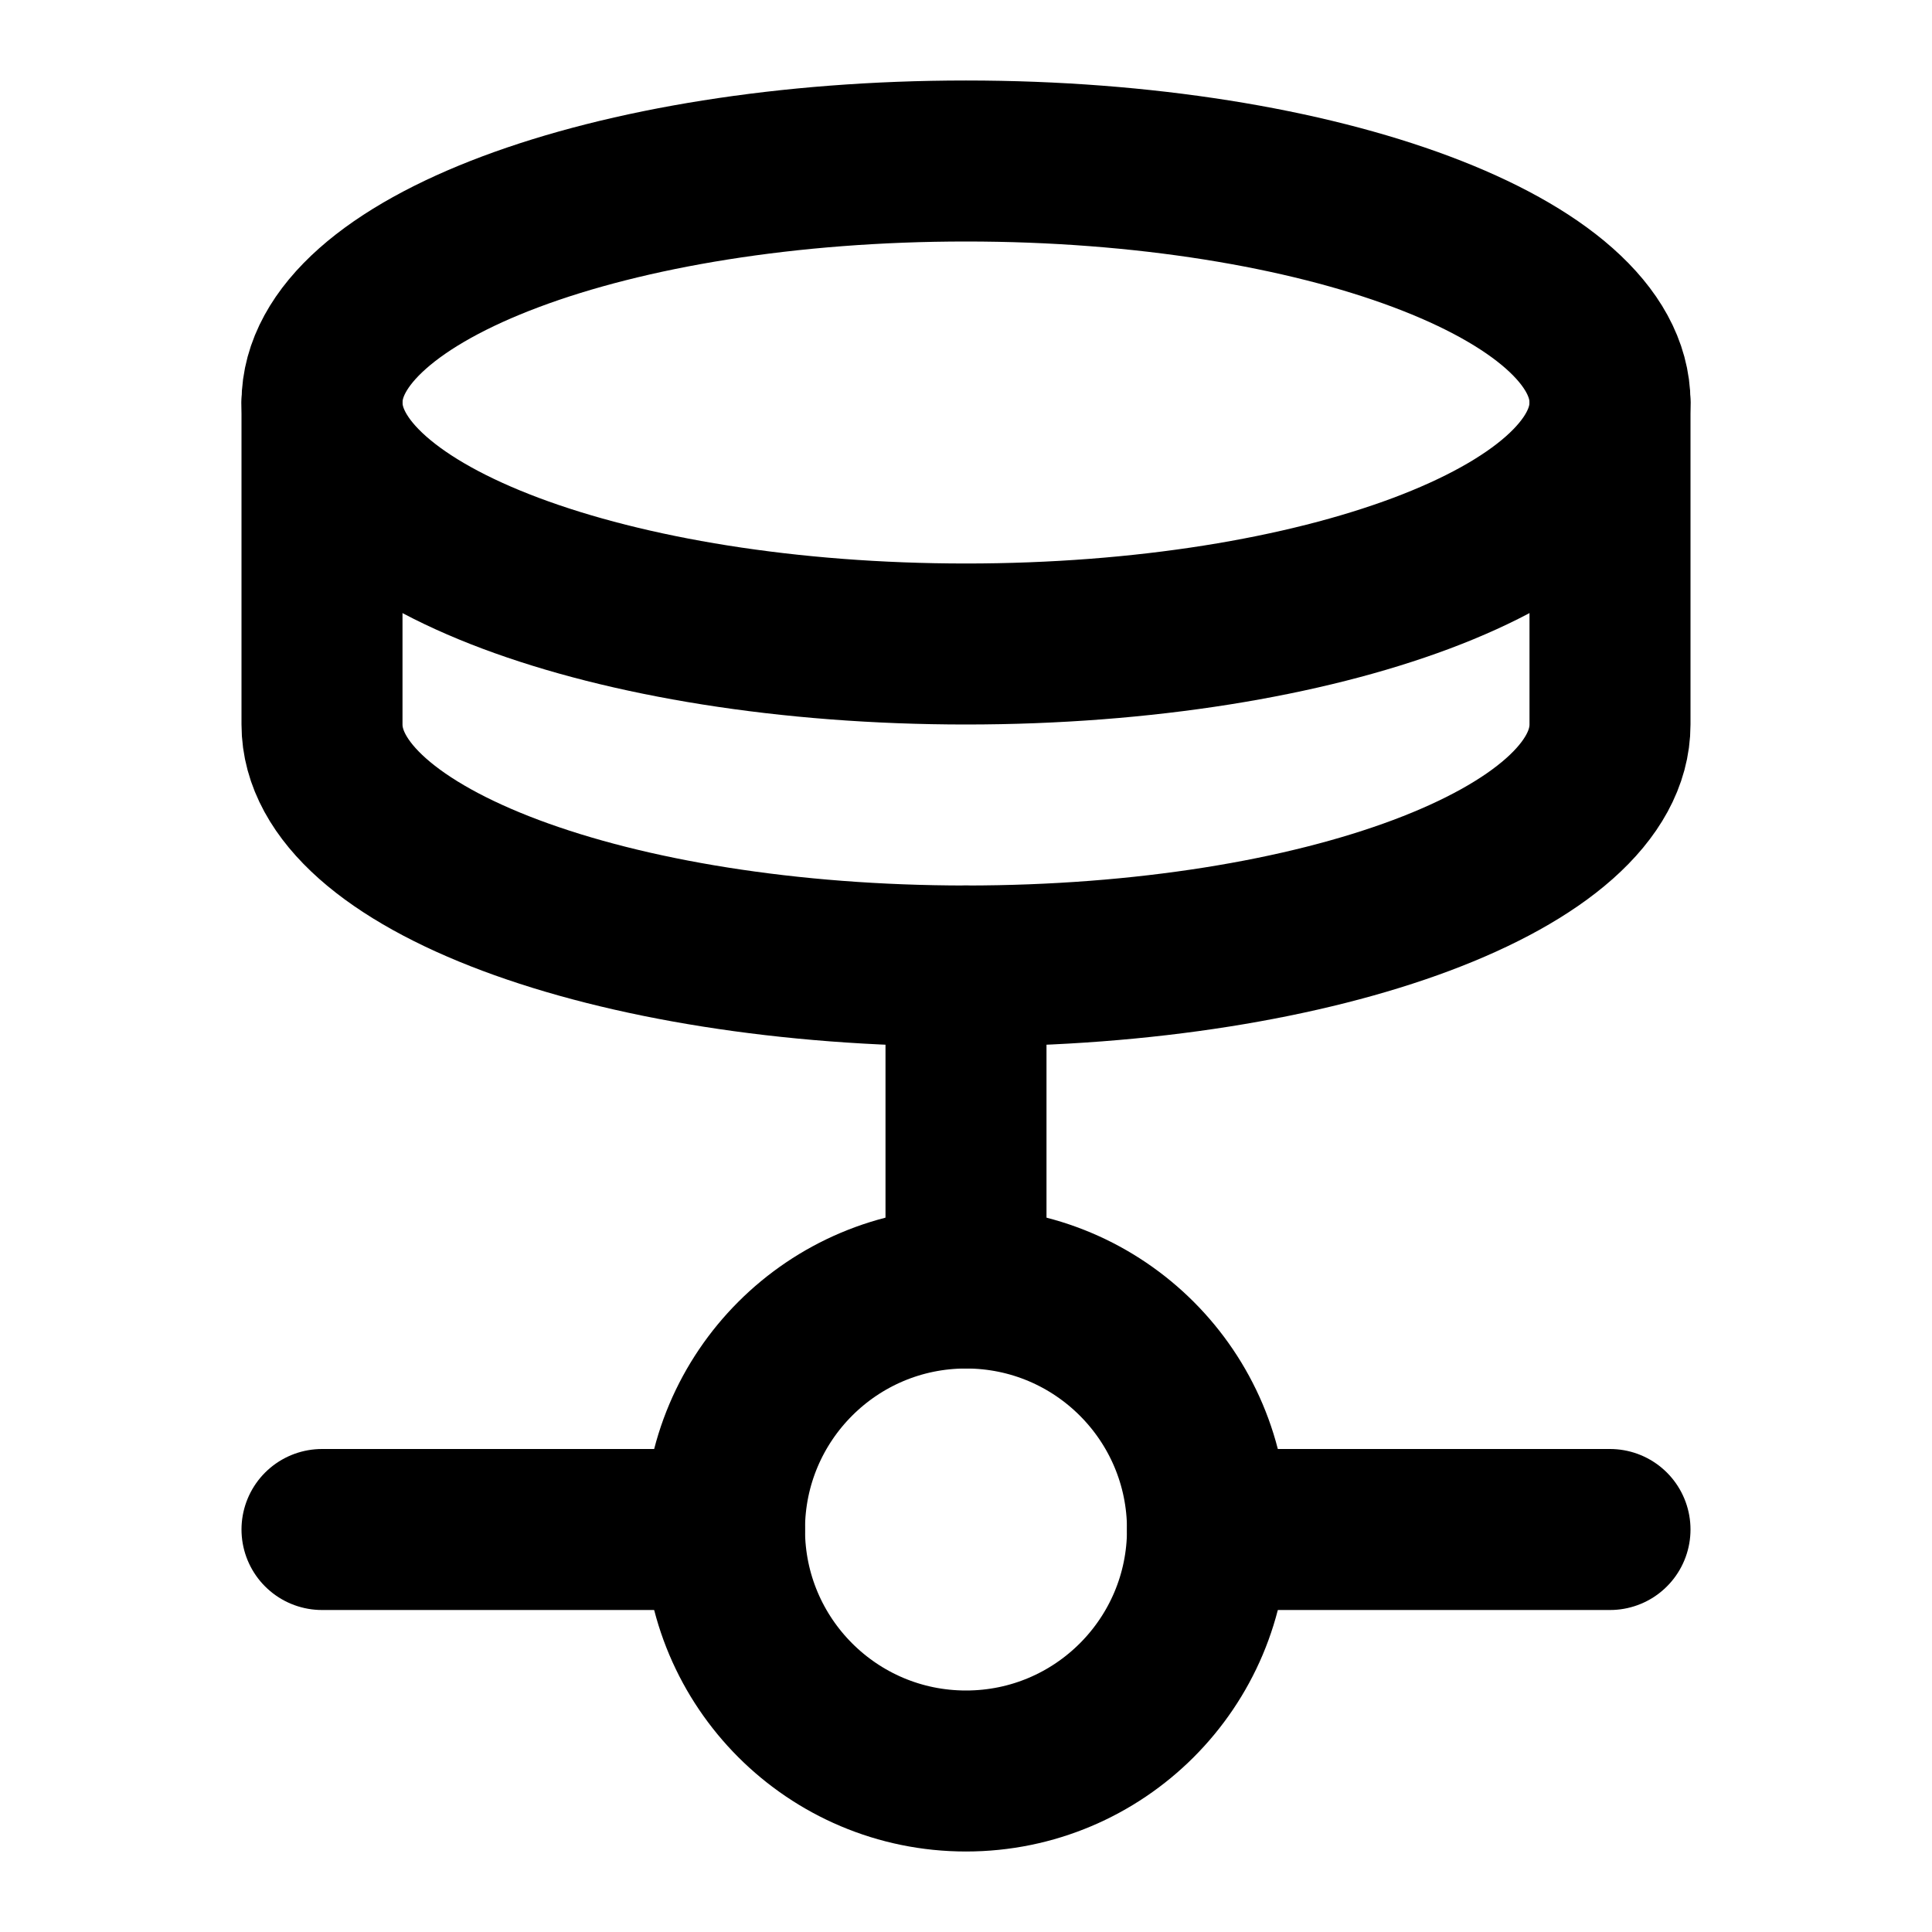
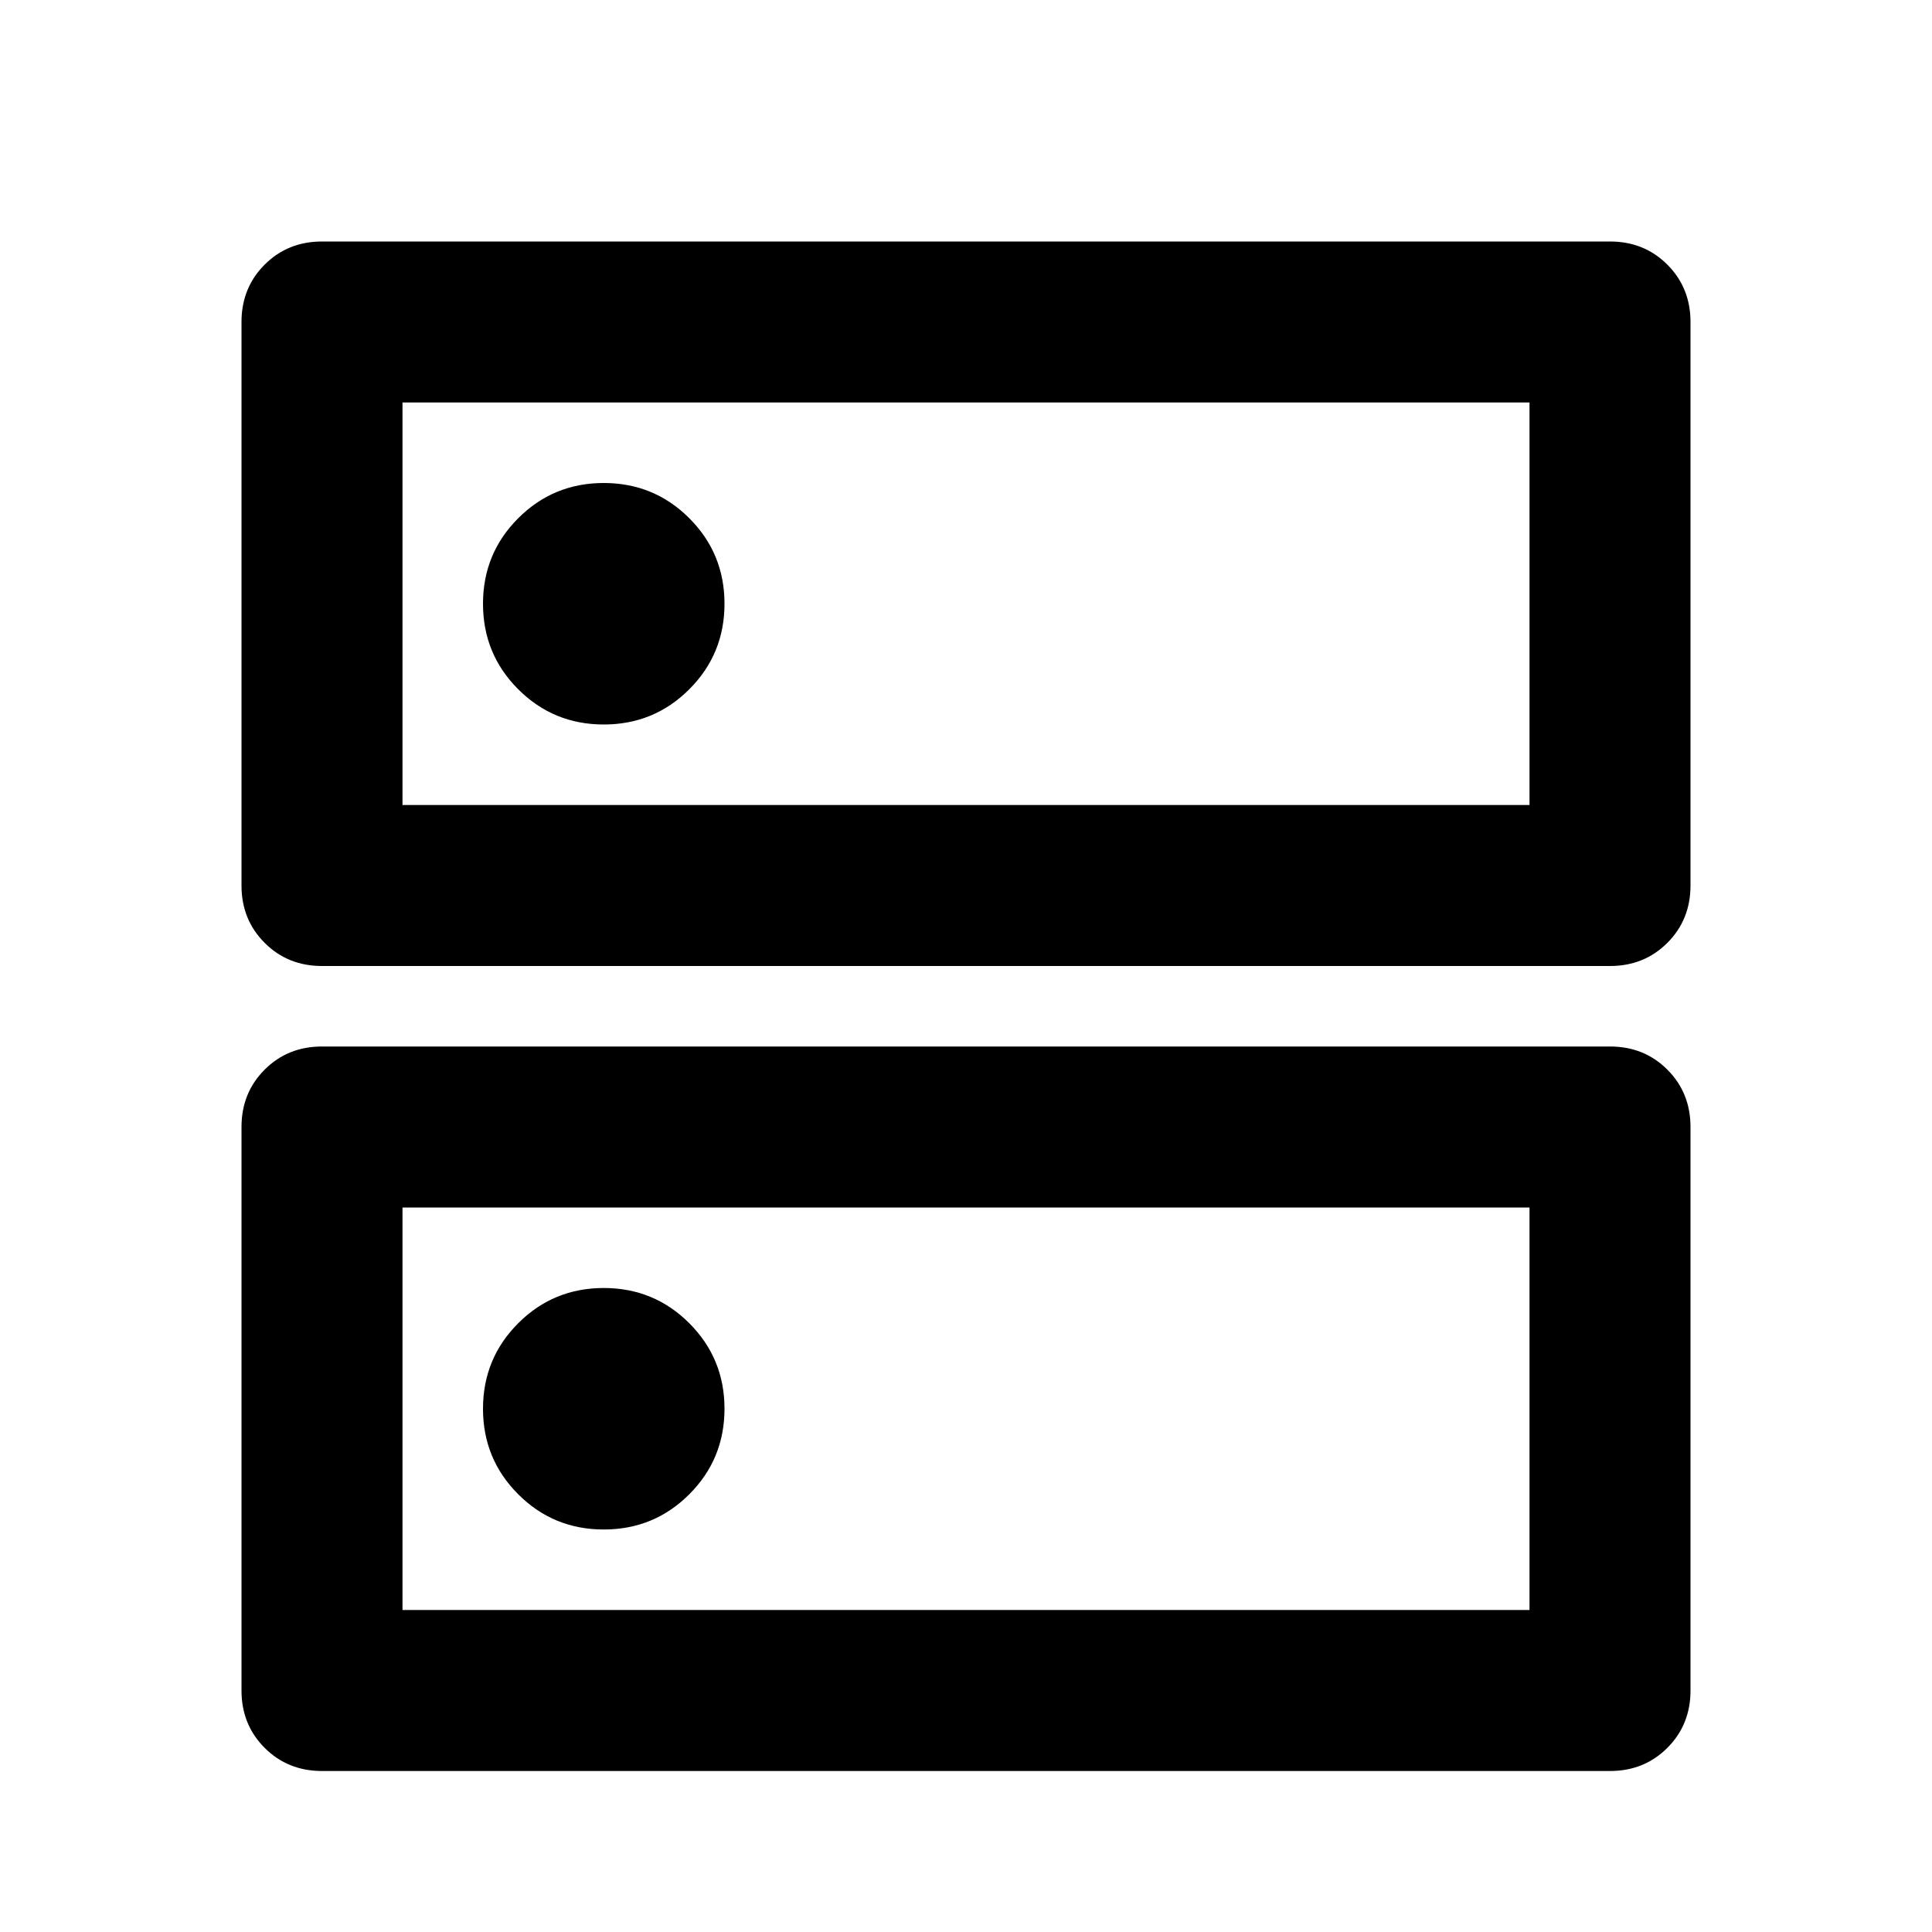
- <svg viewBox="0 0 24 24" fill="none" stroke="currentColor" stroke-width="2" stroke-linecap="round" stroke-linejoin="round">
-   <ellipse cx="12" cy="5" rx="8" ry="3" />
-   <path d="M4 5v4c0 1.66 3.58 3 8 3s8-1.34 8-3V5" />
-   <path d="M12 12v4" />
-   <circle cx="12" cy="19" r="3" />
-   <path d="M9 19H4" />
-   <path d="M20 19h-5" />
+ <svg xmlns="http://www.w3.org/2000/svg" height="24" viewBox="0 -960 960 960" width="24">
+   <path d="M300-720q-25 0-42.5 17.5T240-660q0 25 17.5 42.5T300-600q25 0 42.5-17.5T360-660q0-25-17.5-42.5T300-720Zm0 400q-25 0-42.5 17.5T240-260q0 25 17.5 42.5T300-200q25 0 42.5-17.5T360-260q0-25-17.5-42.5T300-320ZM160-840h640q17 0 28.5 11.5T840-800v280q0 17-11.5 28.5T800-480H160q-17 0-28.5-11.5T120-520v-280q0-17 11.5-28.5T160-840Zm40 80v200h560v-200H200Zm-40 320h640q17 0 28.5 11.5T840-400v280q0 17-11.5 28.5T800-80H160q-17 0-28.5-11.5T120-120v-280q0-17 11.5-28.5T160-440Zm40 80v200h560v-200H200Zm0-400v200-200Zm0 400v200-200Z" />
</svg>
